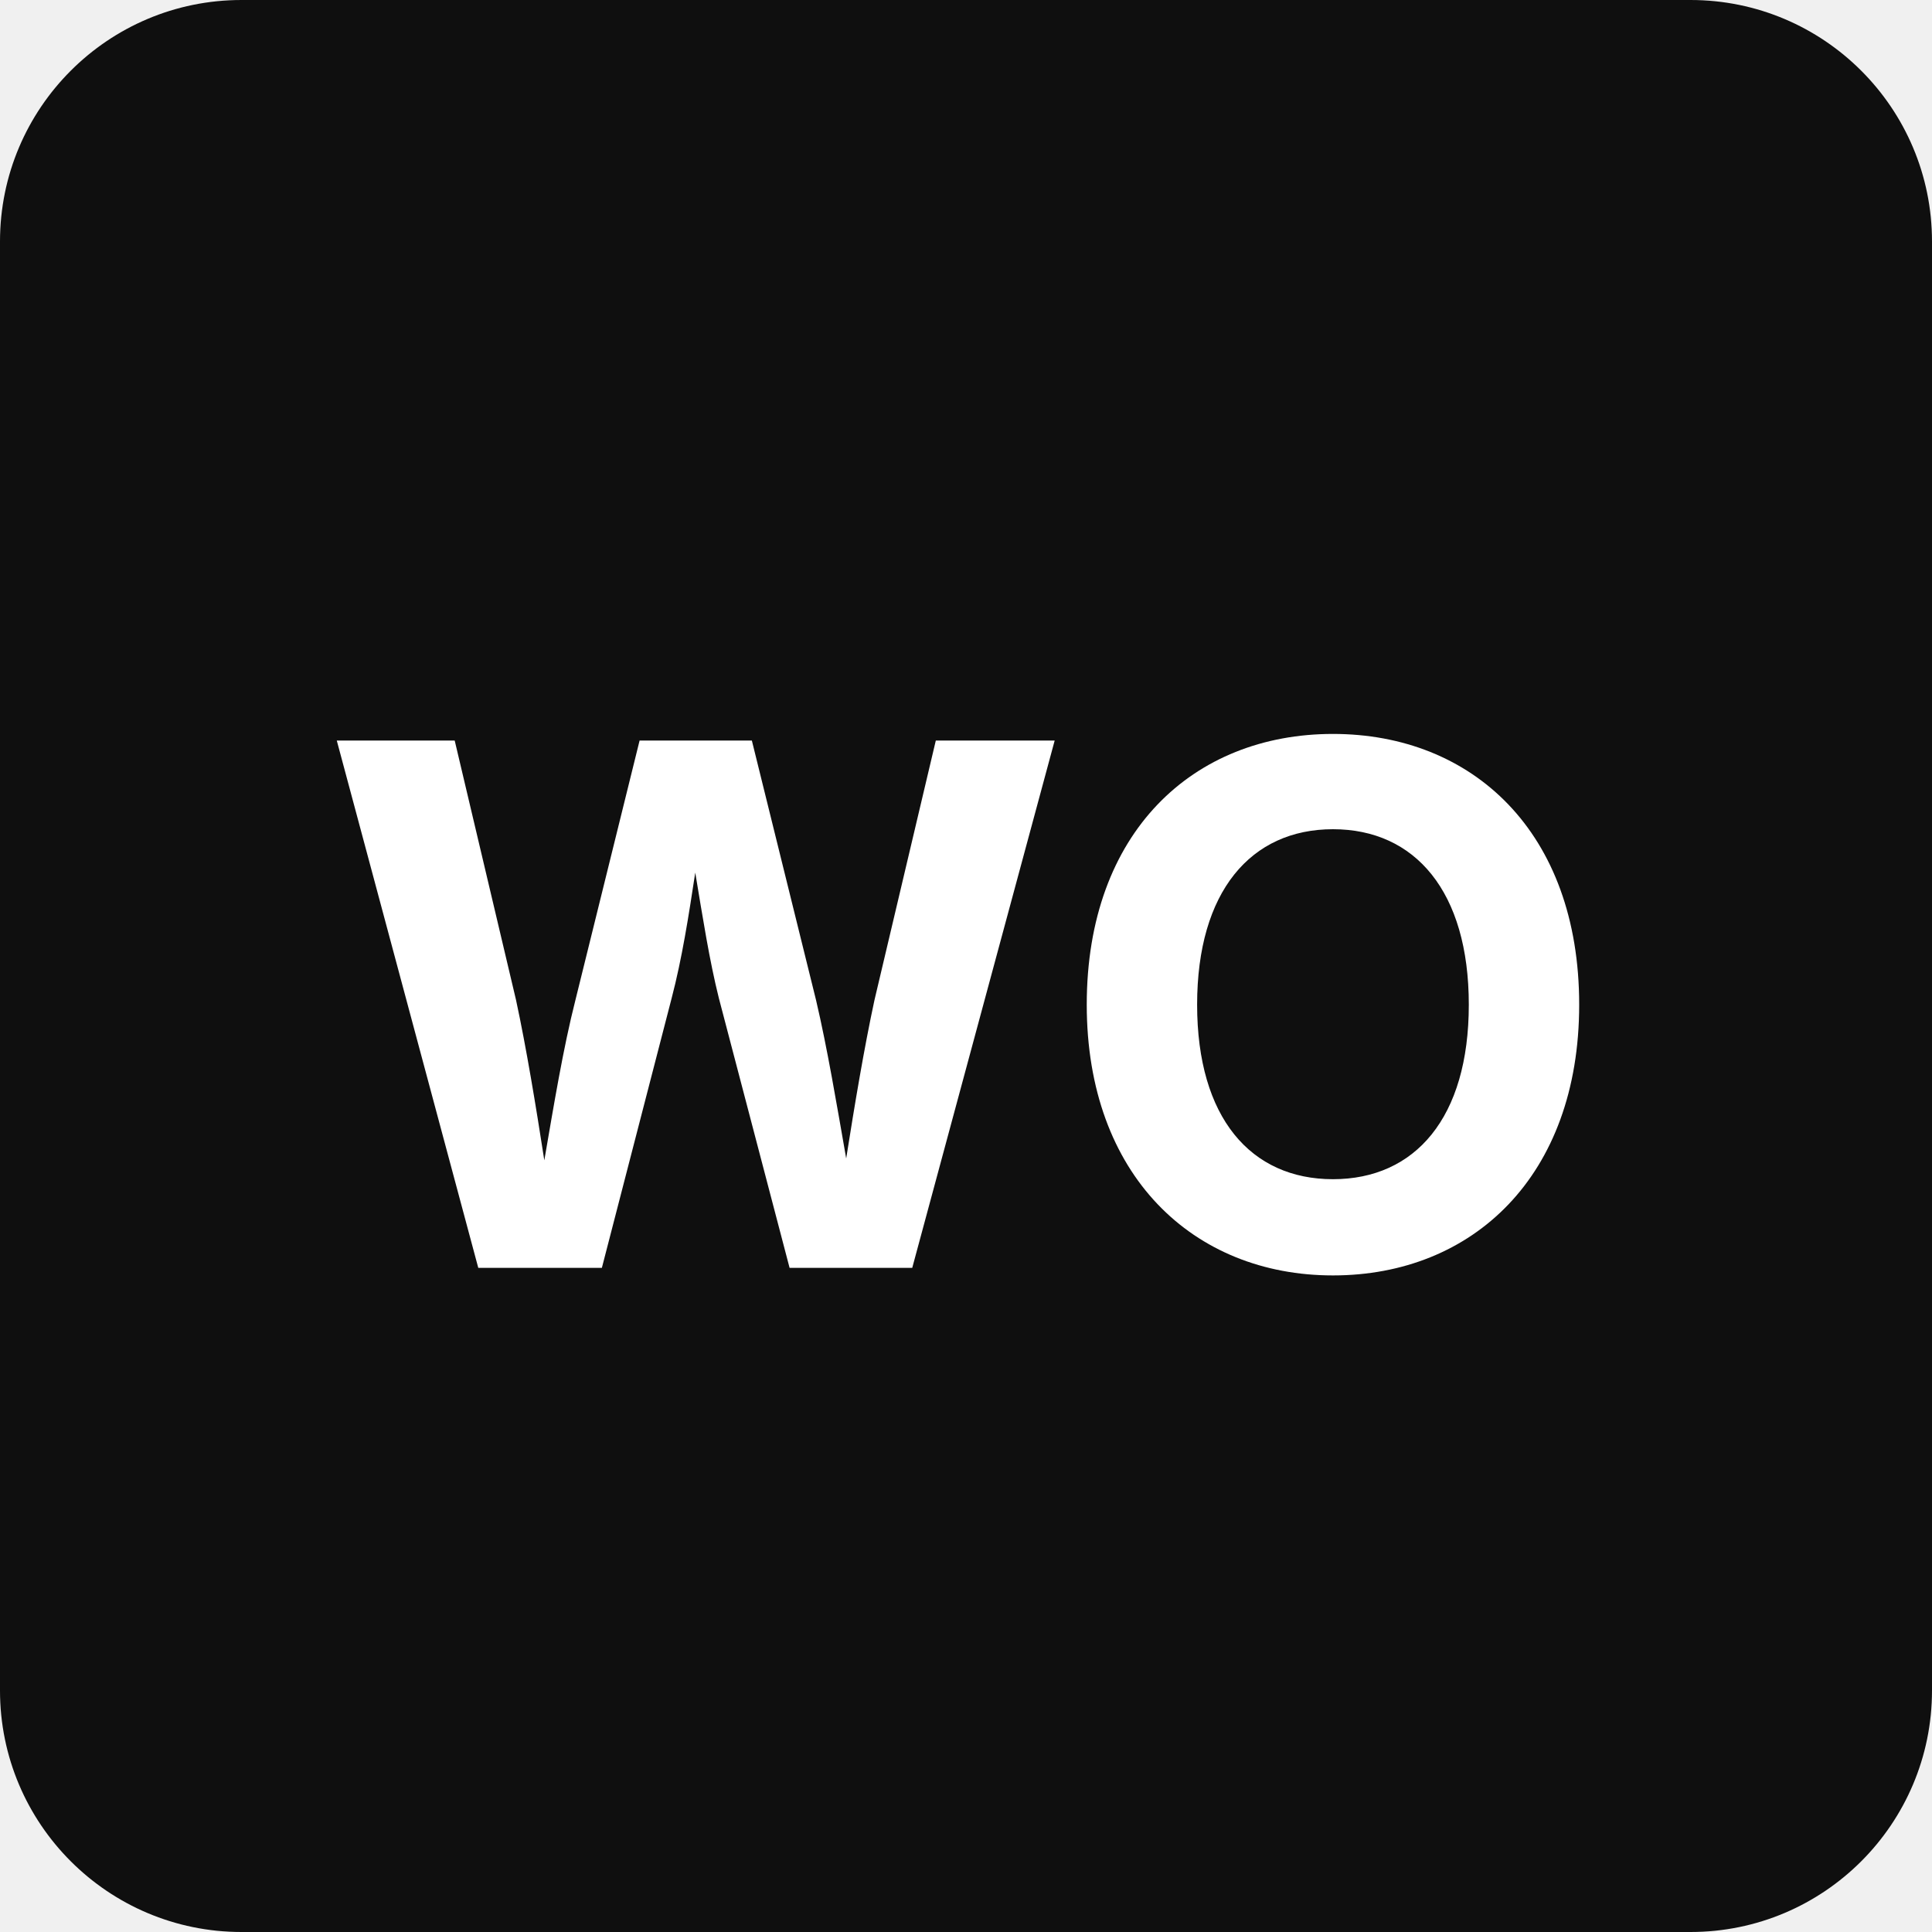
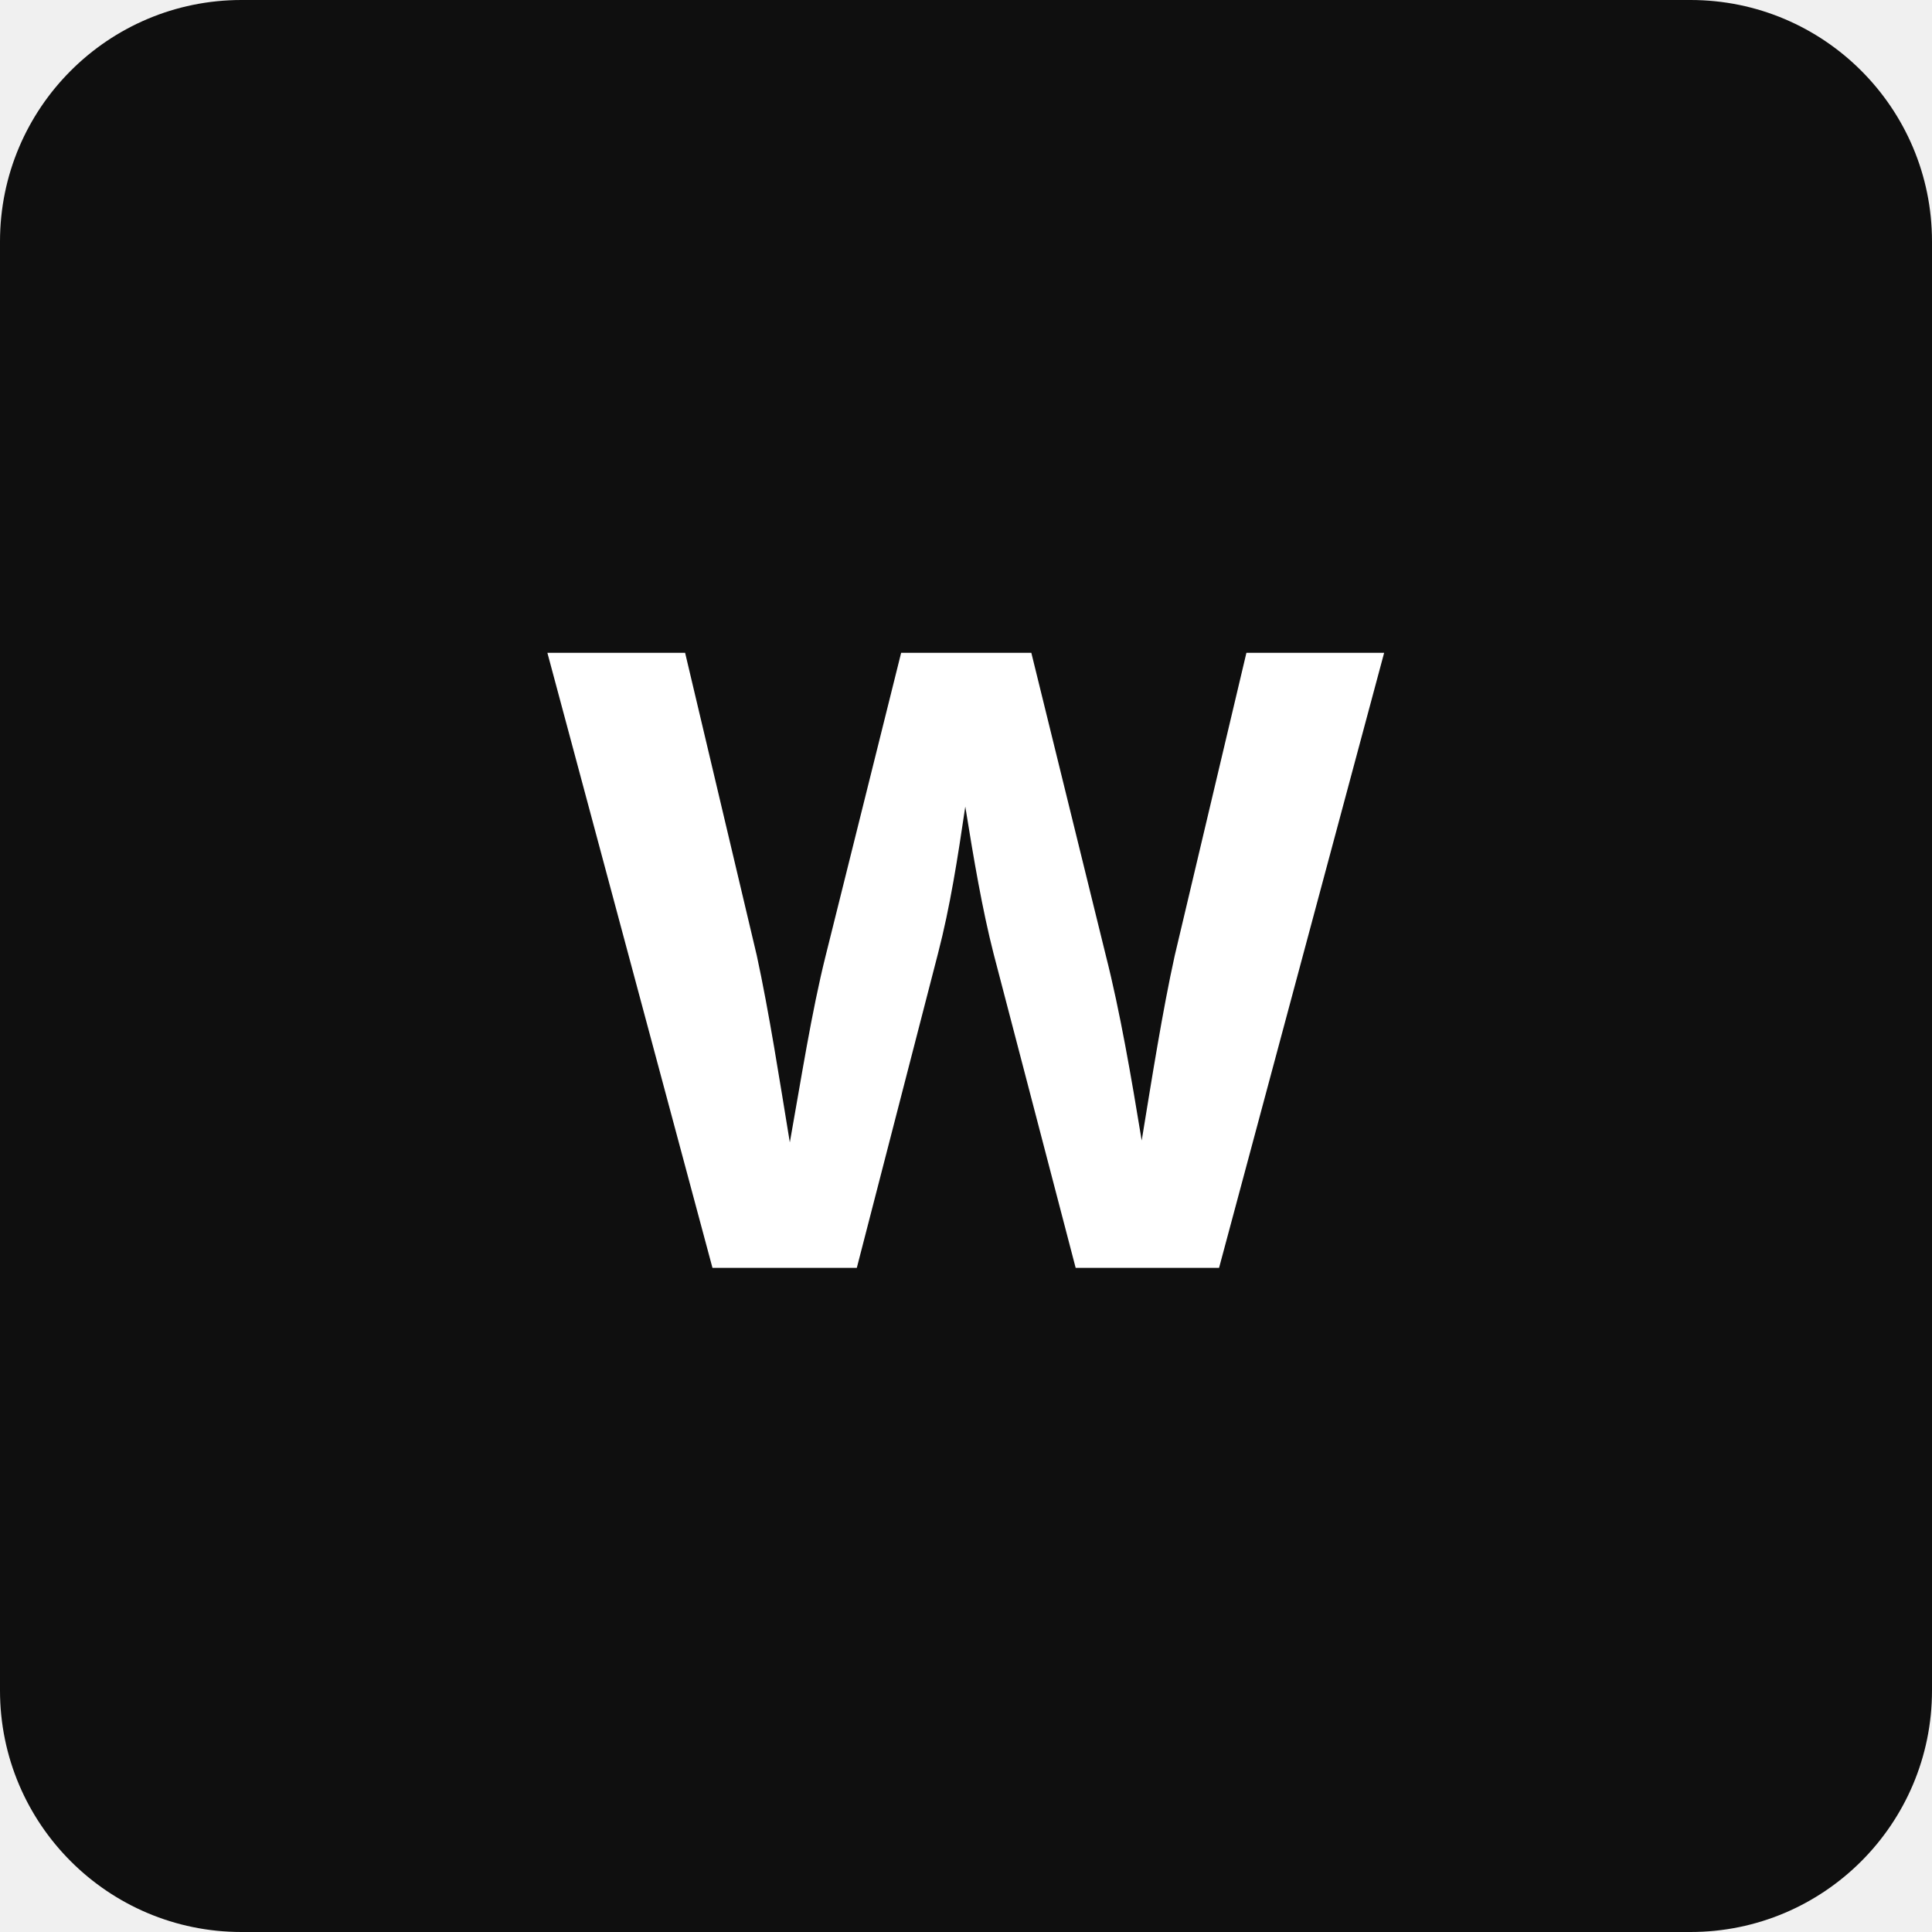
<svg xmlns="http://www.w3.org/2000/svg" viewBox="0 0 32 32" fill="none">
  <rect width="32" height="32" rx="4" fill="#0f0f0f" />
-   <text x="16" y="21" font-family="system-ui, -apple-system, sans-serif" font-size="12" font-weight="700" fill="white" text-anchor="middle">WO</text>
+   <text x="16" y="21" font-family="system-ui, -apple-system, sans-serif" font-size="14" font-weight="700" fill="white" text-anchor="middle">W</text>
</svg>
